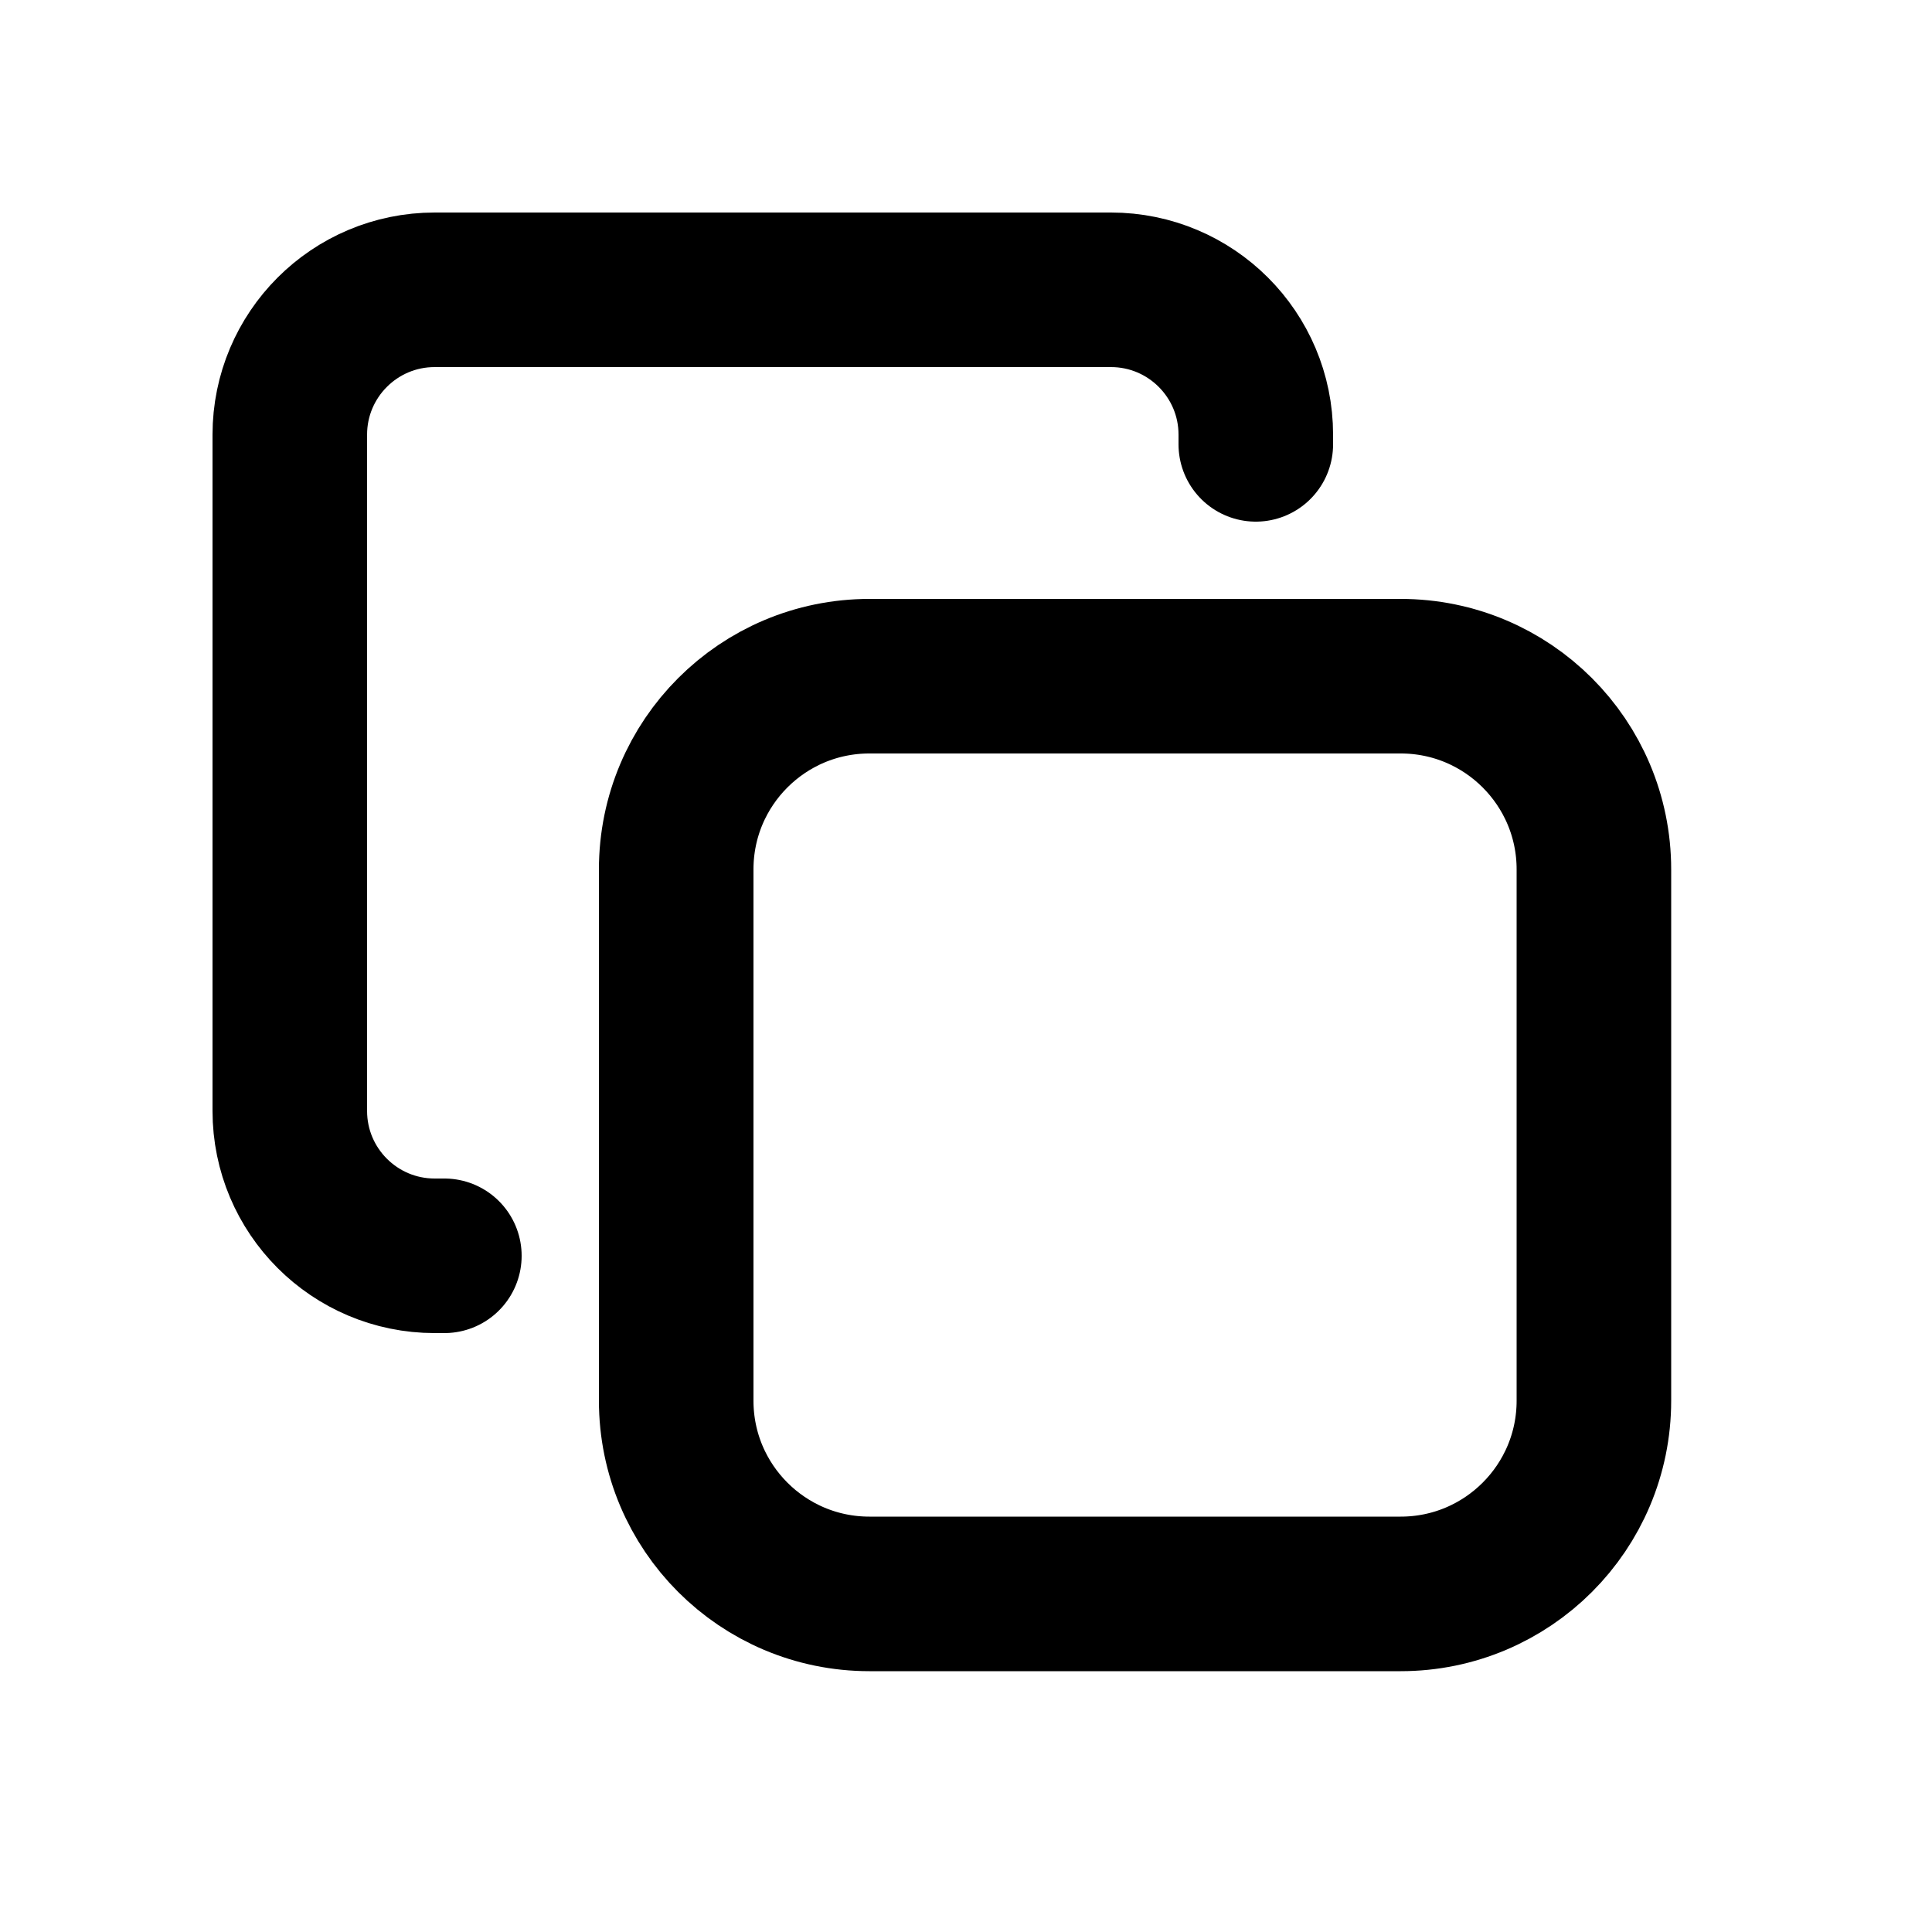
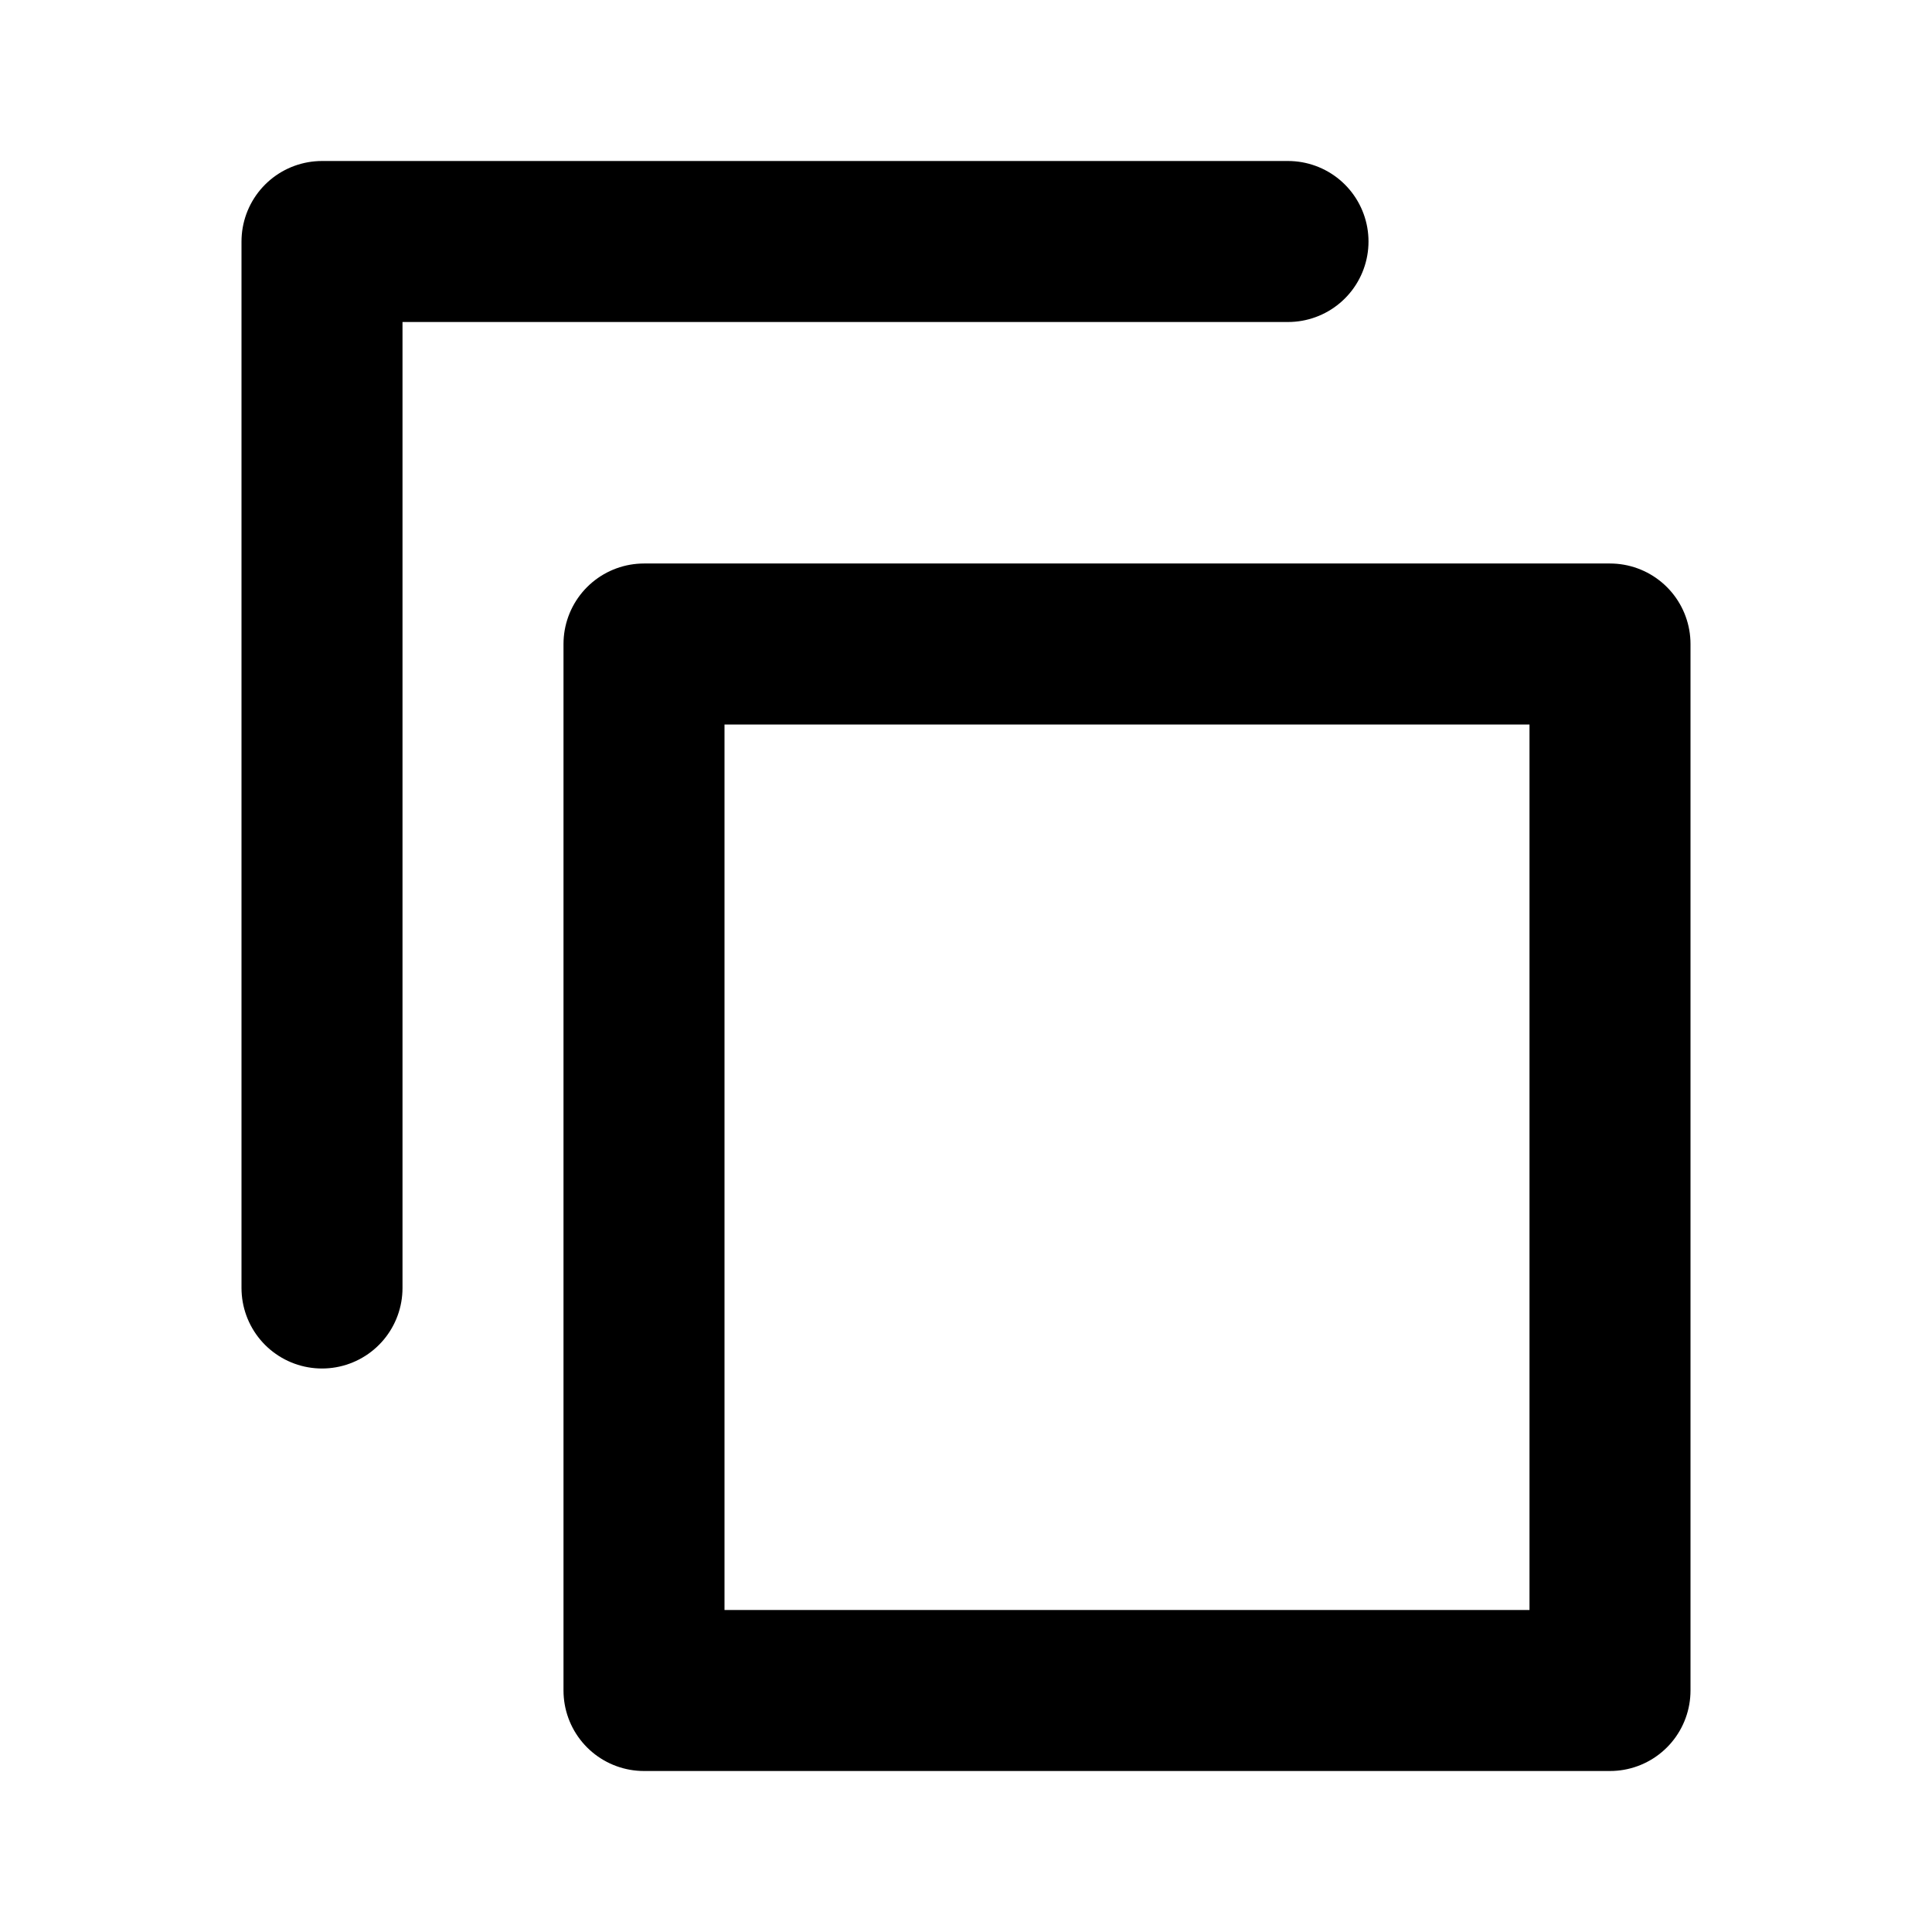
- <svg xmlns="http://www.w3.org/2000/svg" viewBox="0 0 20 20">
-   <g fill="none" stroke="#000" stroke-width="1.6" stroke-linecap="round" stroke-linejoin="round">
-     <rect x="7" y="7" width="9.5" height="9.5" rx="2" />
-     <path d="M13 4.6V4.5A1.5 1.5 0 0 0 11.5 3h-7A1.5 1.5 0 0 0 3 4.5v7A1.5 1.5 0 0 0 4.5 13h.1" />
-   </g>
+ <svg xmlns="http://www.w3.org/2000/svg" viewBox="0 0 24 24">
+   <path d="M8 8H20V21H8ZM4 16V3H16" fill="none" stroke="currentColor" stroke-width="2" stroke-linecap="round" stroke-linejoin="round" />
</svg>
